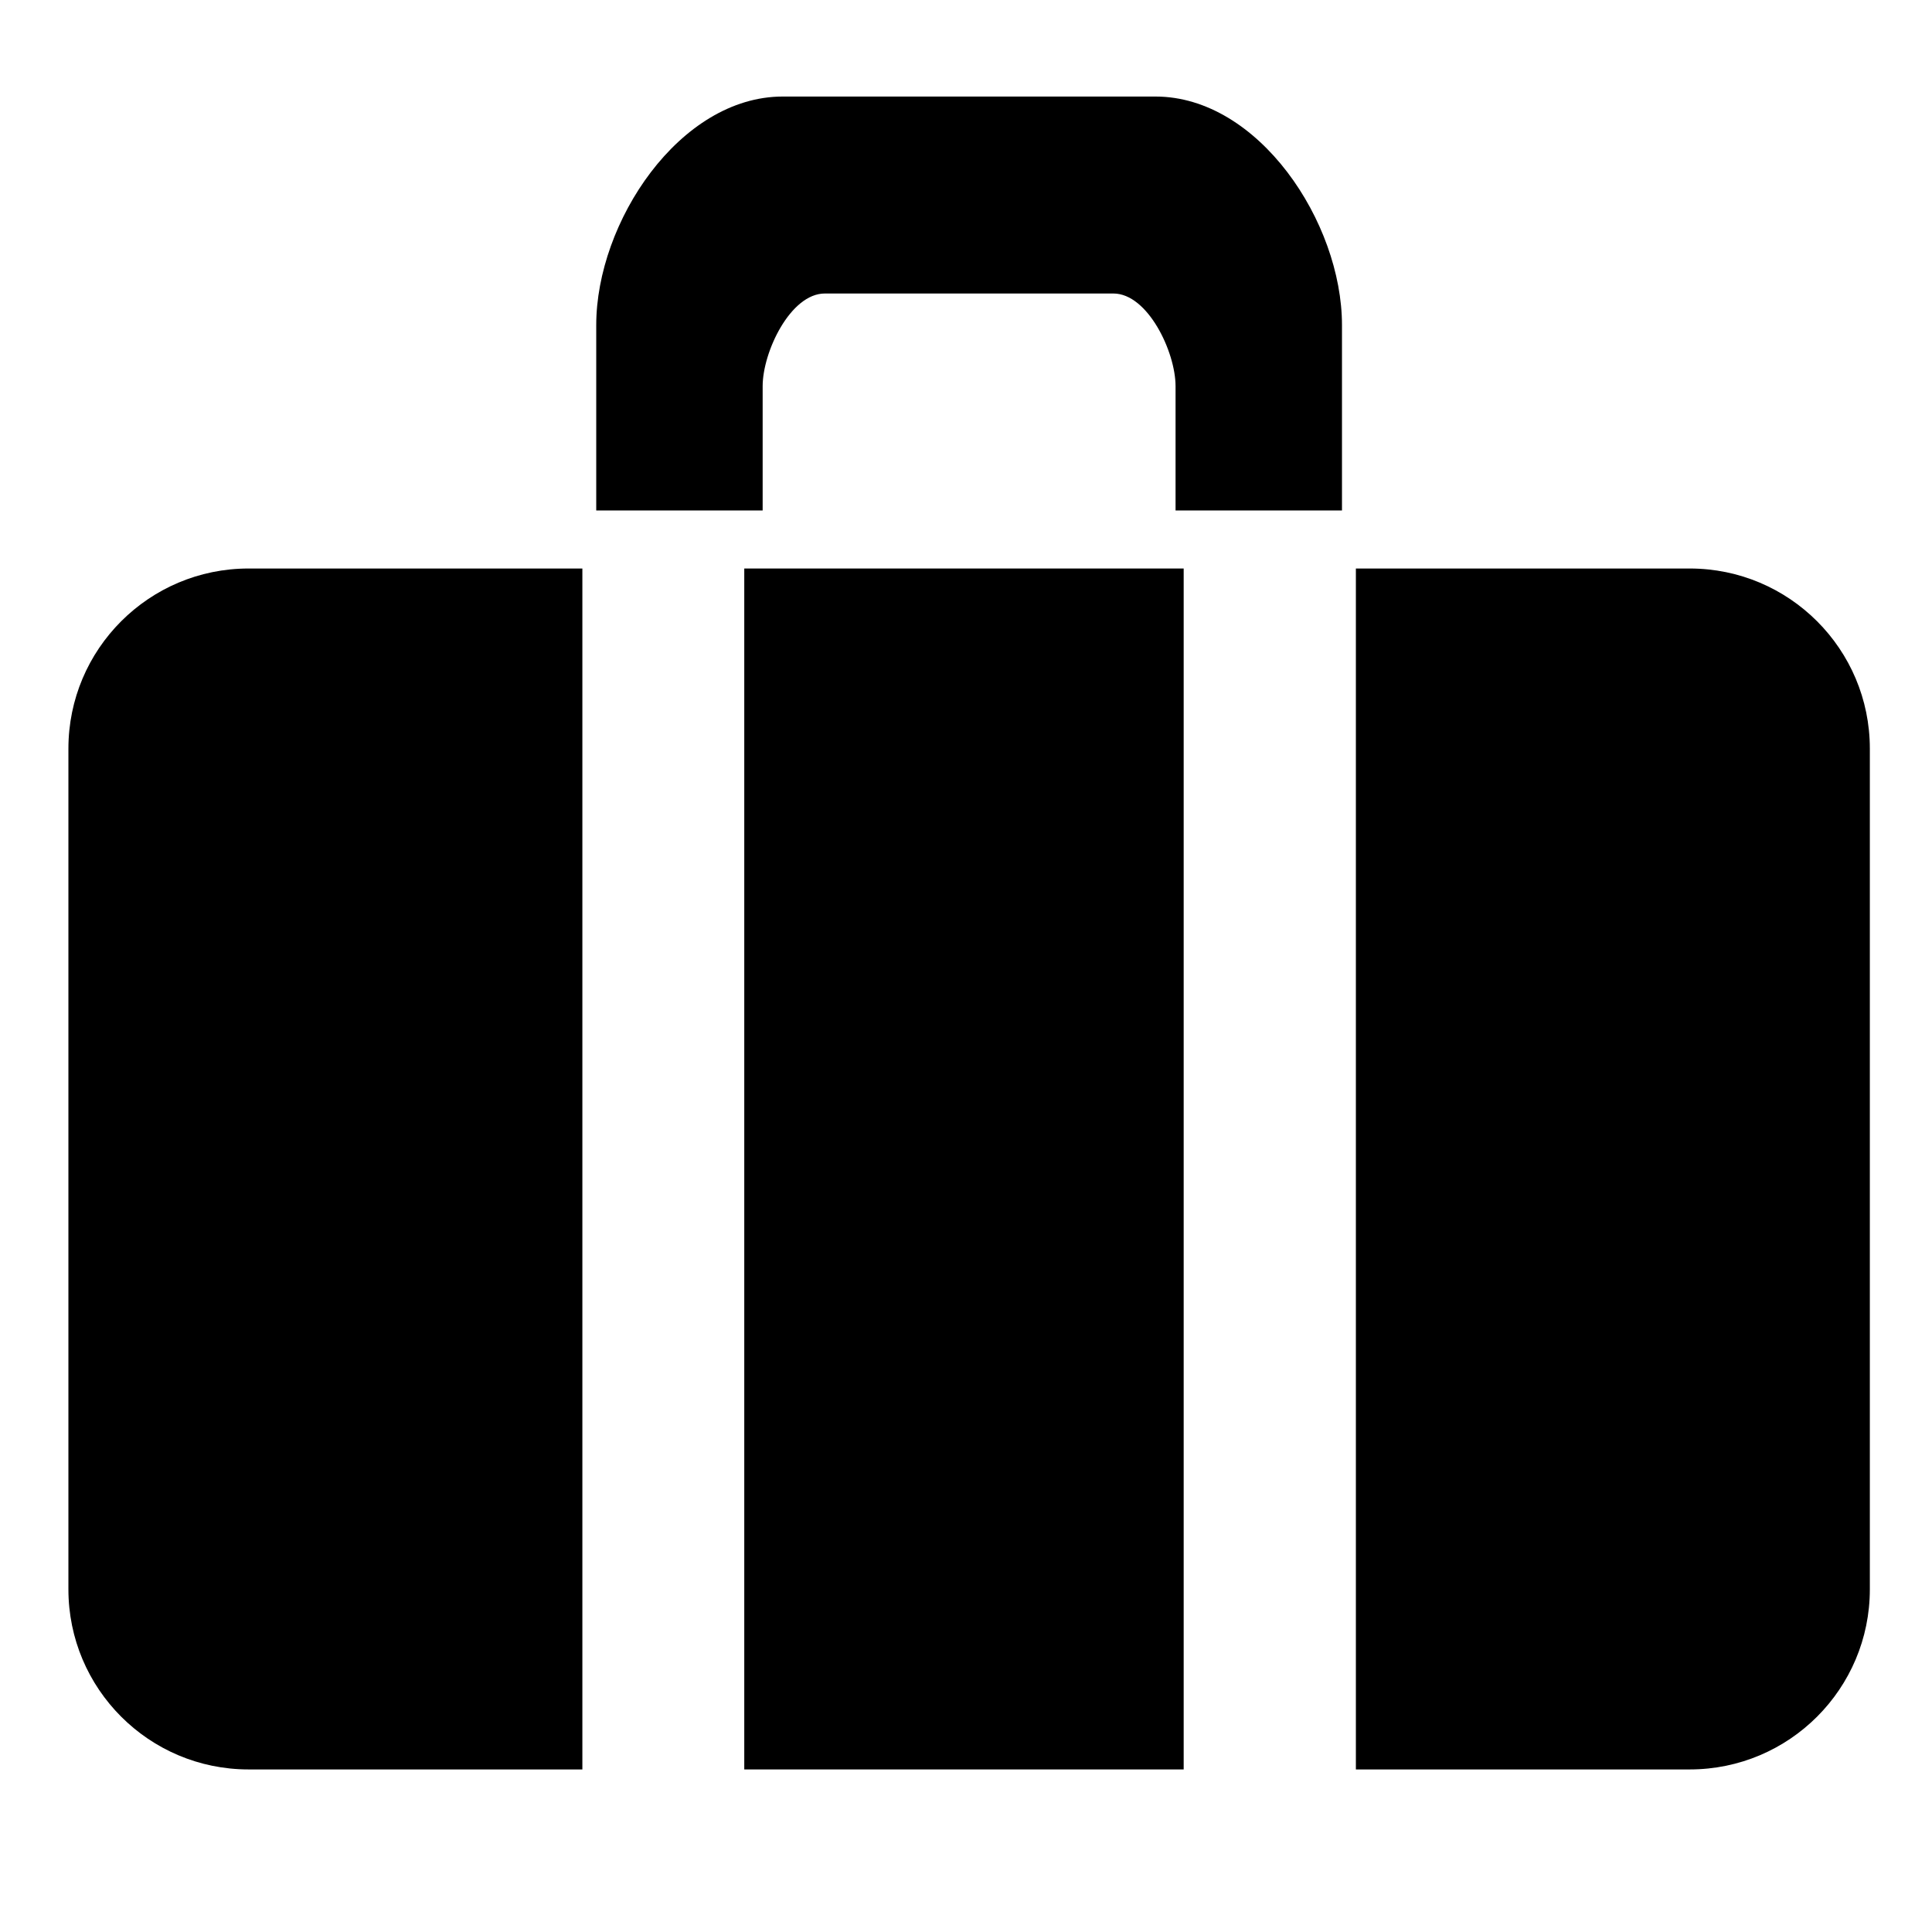
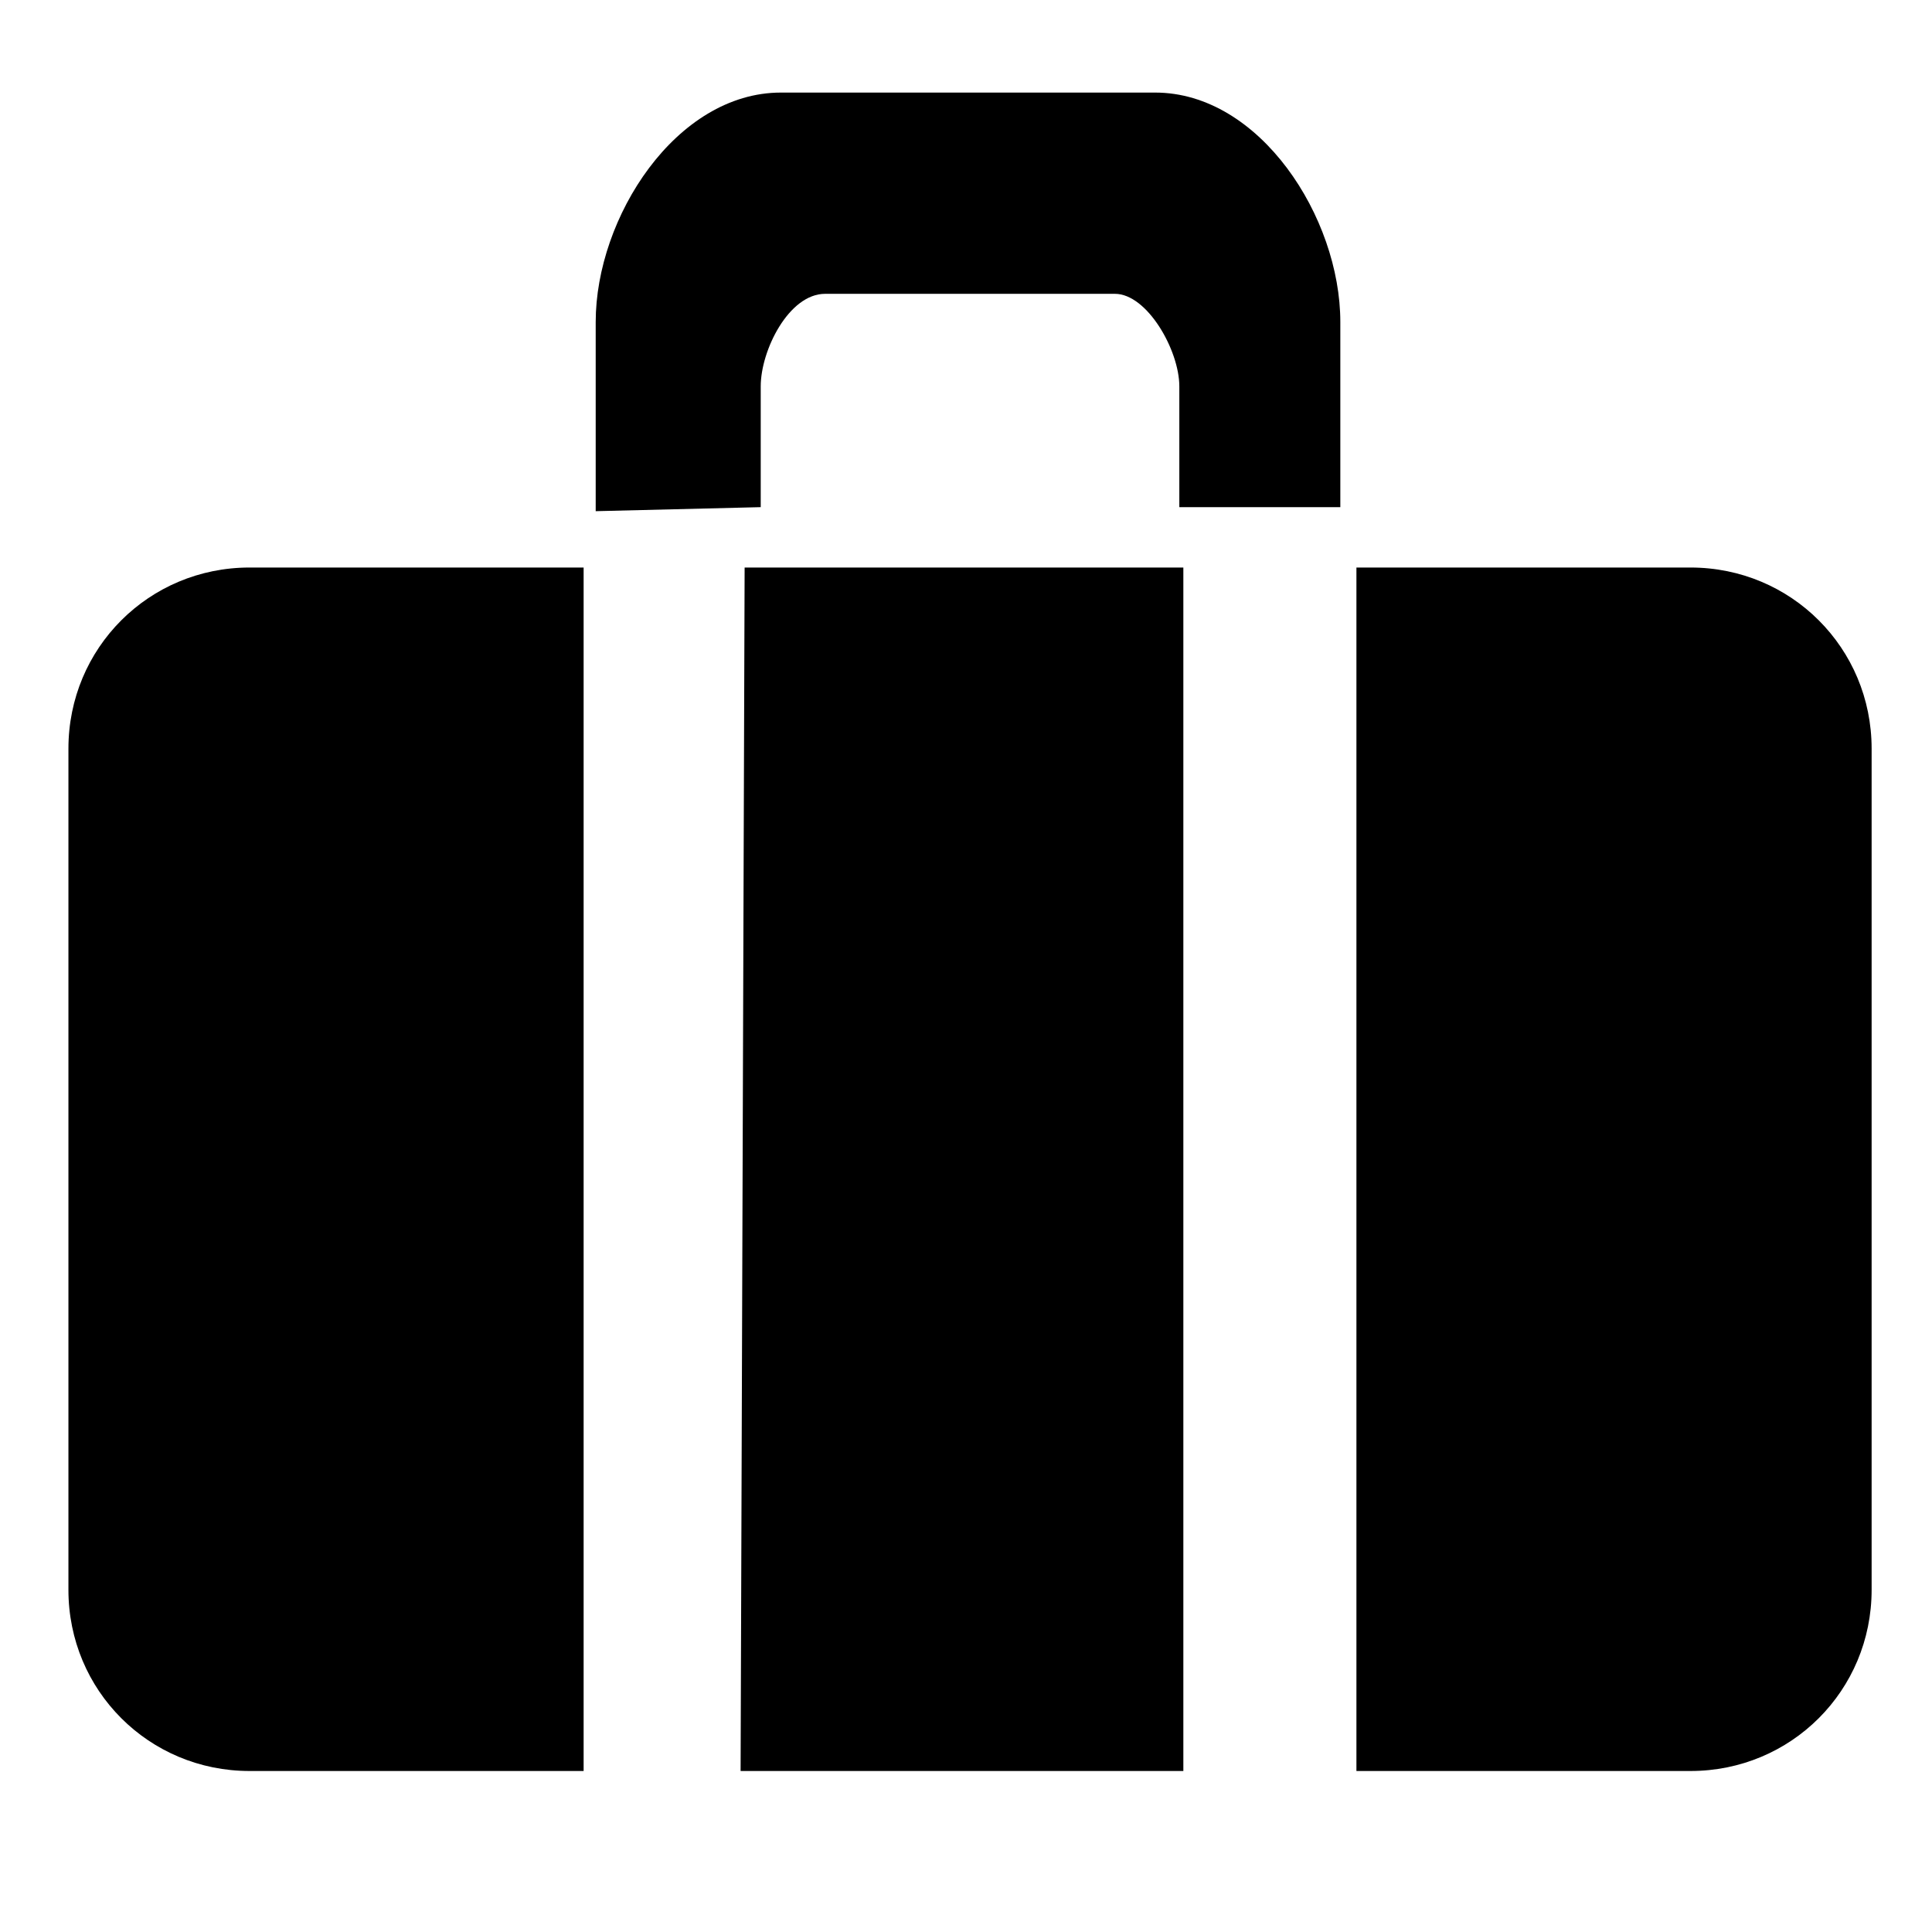
- <svg xmlns="http://www.w3.org/2000/svg" width="48mm" height="48mm" version="1.1" viewBox="0 0 48 48">
-   <g display="none">
-     <ellipse cx="24" cy="24" rx="22.561" ry="22.561" fill="none" stroke="#000" stroke-linejoin="round" stroke-width="2.879" style="paint-order:normal" />
-   </g>
-   <g>
-     <g transform="matrix(.18648 0 0 .18648 1.6996 8.157)">
-       <g id="suitcase">
-         <path id="left" class="body sides" d="m68.475 32v160h-44.475c-13.255 0-24-10.745-24-24v-112c0-13.255 10.745-24 24-24z" />
-         <rect id="middle" class="body" x="90.045" y="32" width="58.542" height="160" stroke-width=".638" />
-         <path id="right" class="body sides" d="m171.53 32h44.475c13.255 0 24 10.745 24 24v112c0 13.255-10.745 24-24 24h-44.475z" />
-         <path id="handle" d="m70.322 24.268v-24.695c0-13.718 11.121-30.452 24.839-30.452h49.678c13.718 0 24.839 16.734 24.839 30.452v24.695h-22.173v-16.559c0-4.573-3.707-12.347-8.28-12.347h-38.451c-4.573 0-8.28 7.775-8.28 12.347v16.559z" stroke-width="1.38" />
-       </g>
-     </g>
-   </g>
-   <g display="none">
-     <path d="m46.954 18.701-11.039-11.711v-0.022h-5.137c0 3.578-2.957 6.479-6.605 6.479-3.648 0-6.605-2.901-6.605-6.479h-5.431l-11.209 11.733 6.624 6.654 4.586-4.859v21.495h23.777v-21.473l4.504 4.838 6.535-6.654" />
-   </g>
+ <svg xmlns="http://www.w3.org/2000/svg" viewBox="0 0 48 48">
+   <path class="body sides" d="M14.5 14.1V44H6.2c-2.5 0-4.5-2-4.5-4.5V18.6c0-2.5 2-4.5 4.5-4.5z" />
+   <path class="body" d="M18.5 14.1h10.9V44h-11z" />
+   <path class="body sides" d="M33.7 14.1H42c2.5 0 4.5 2 4.5 4.5v20.9c0 2.5-2 4.5-4.5 4.5h-8.3z" />
+   <path d="M14.8 12.7V8c0-2.6 2-5.7 4.6-5.7h9.3c2.6 0 4.6 3.1 4.6 5.7v4.6h-4v-3c0-.9-.8-2.3-1.6-2.3h-7.2c-.9 0-1.6 1.4-1.6 2.3v3z" />
</svg>
